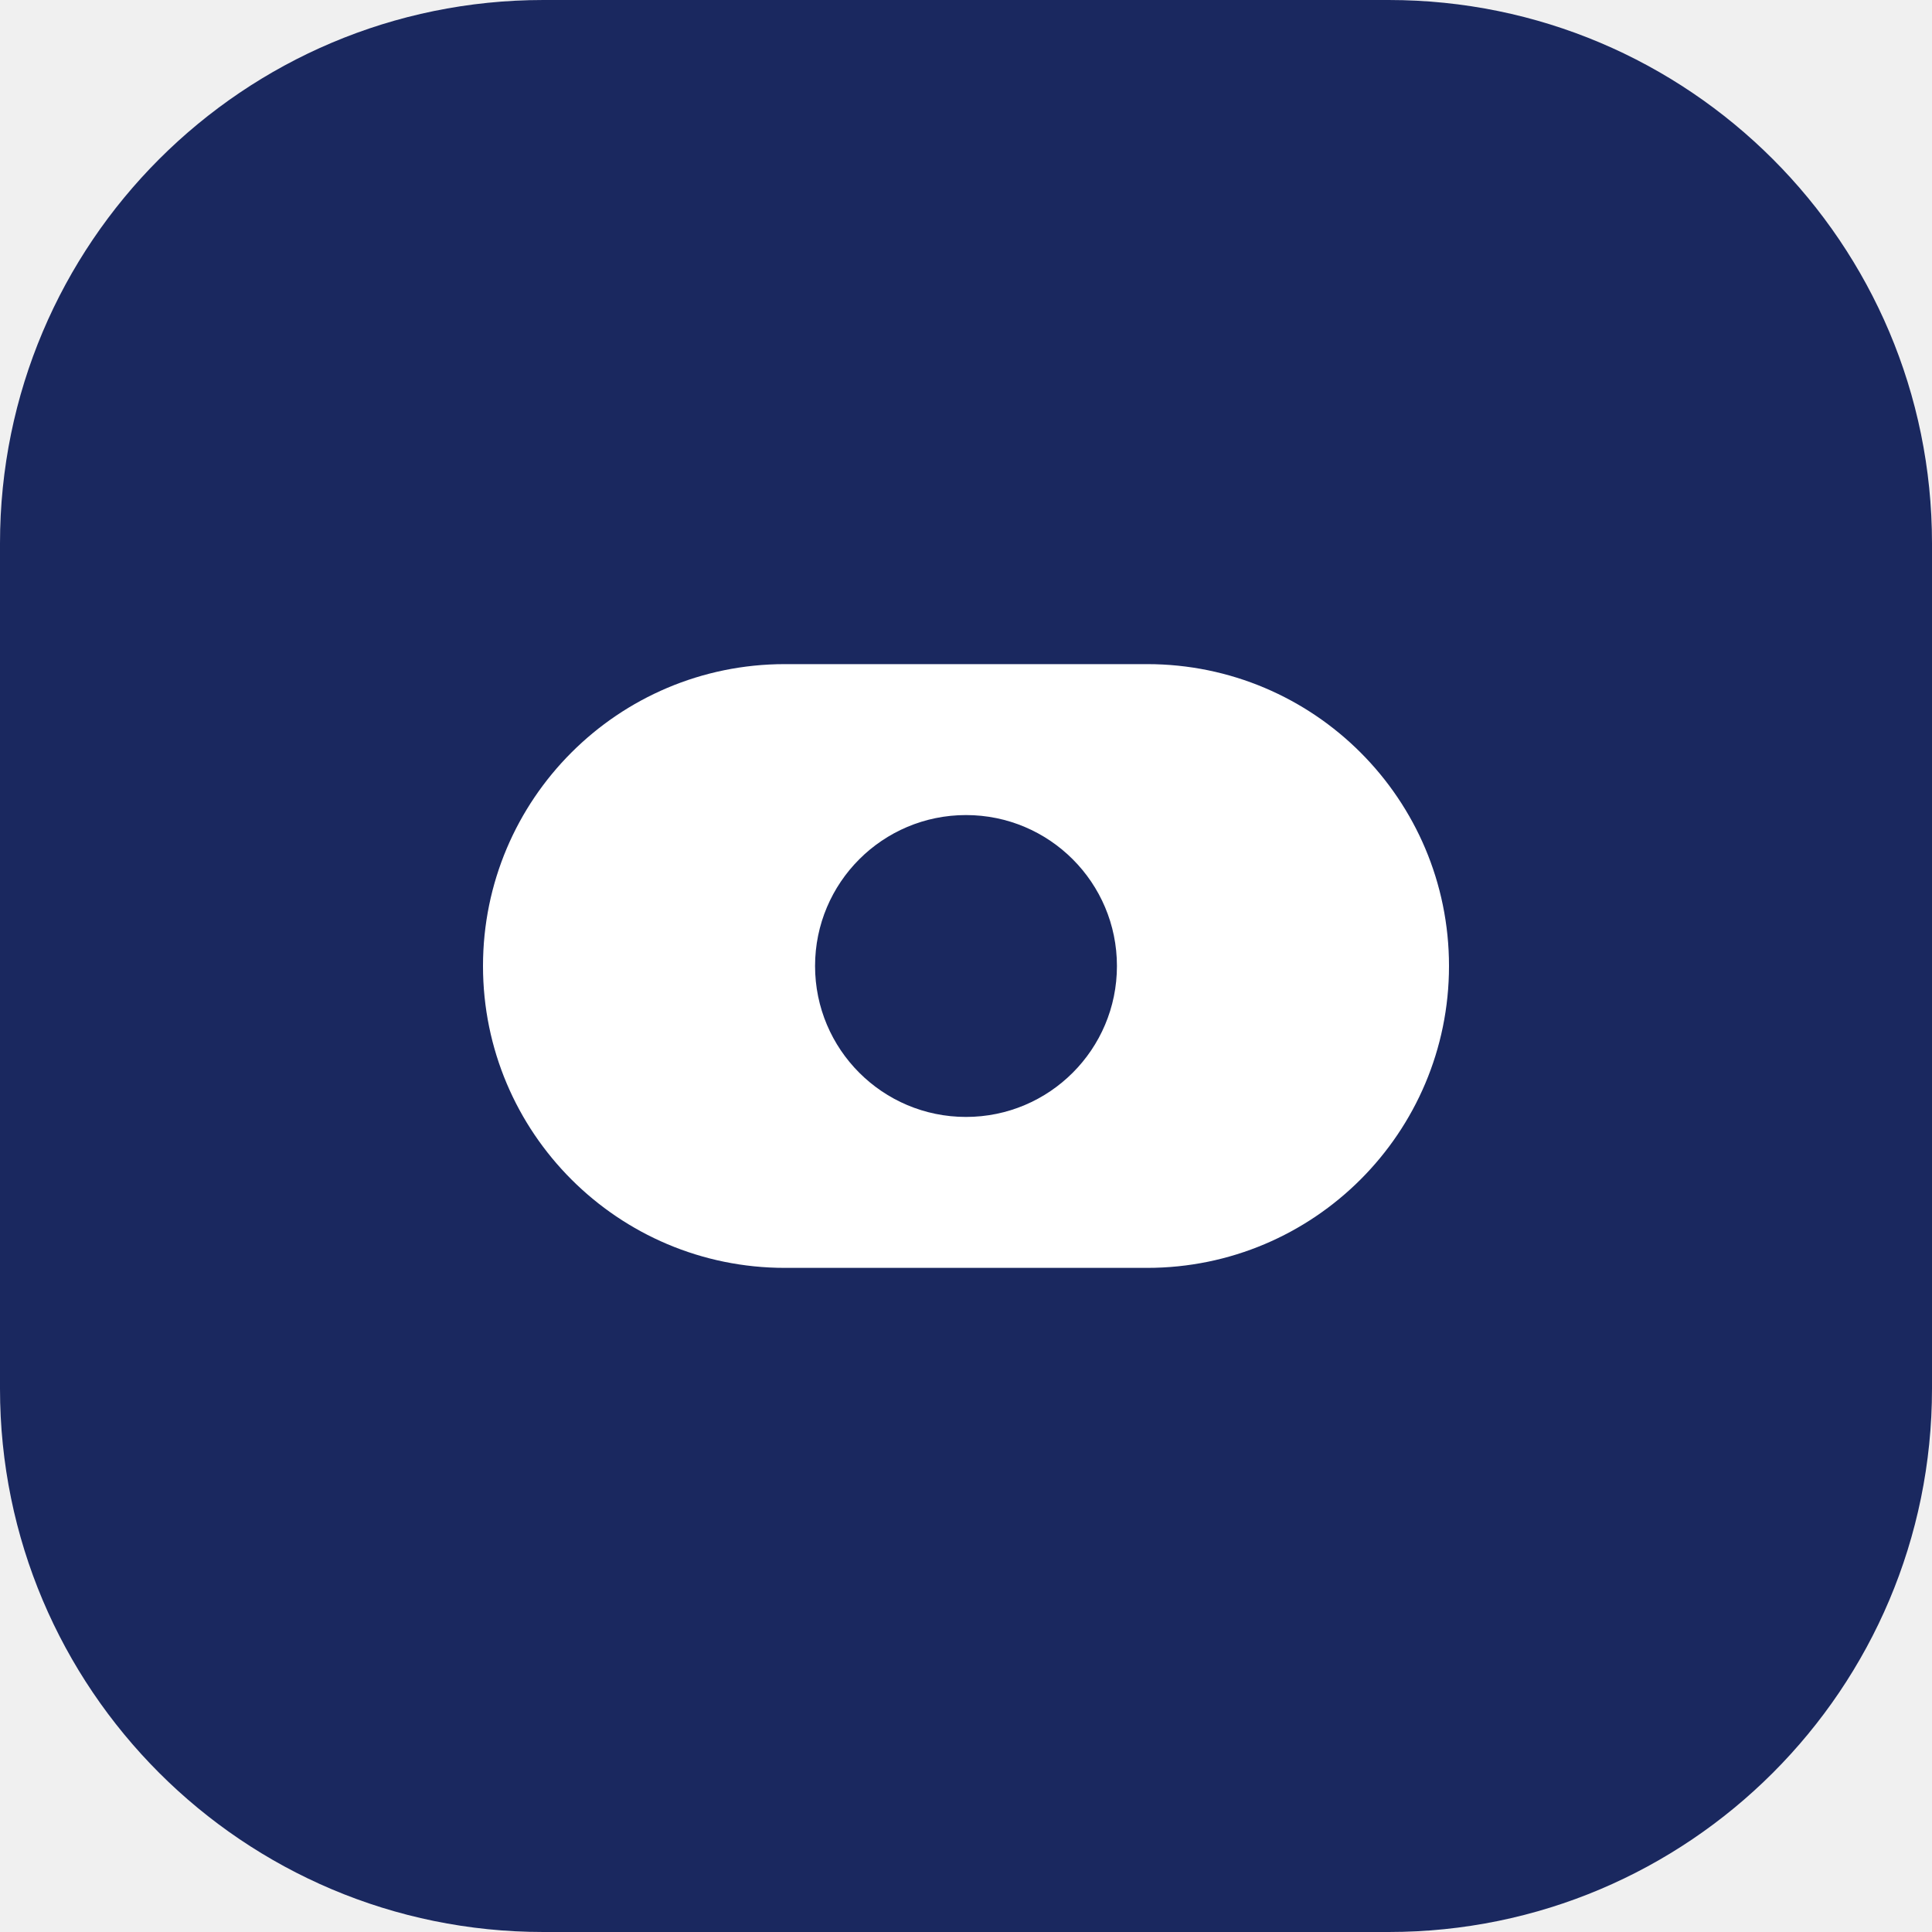
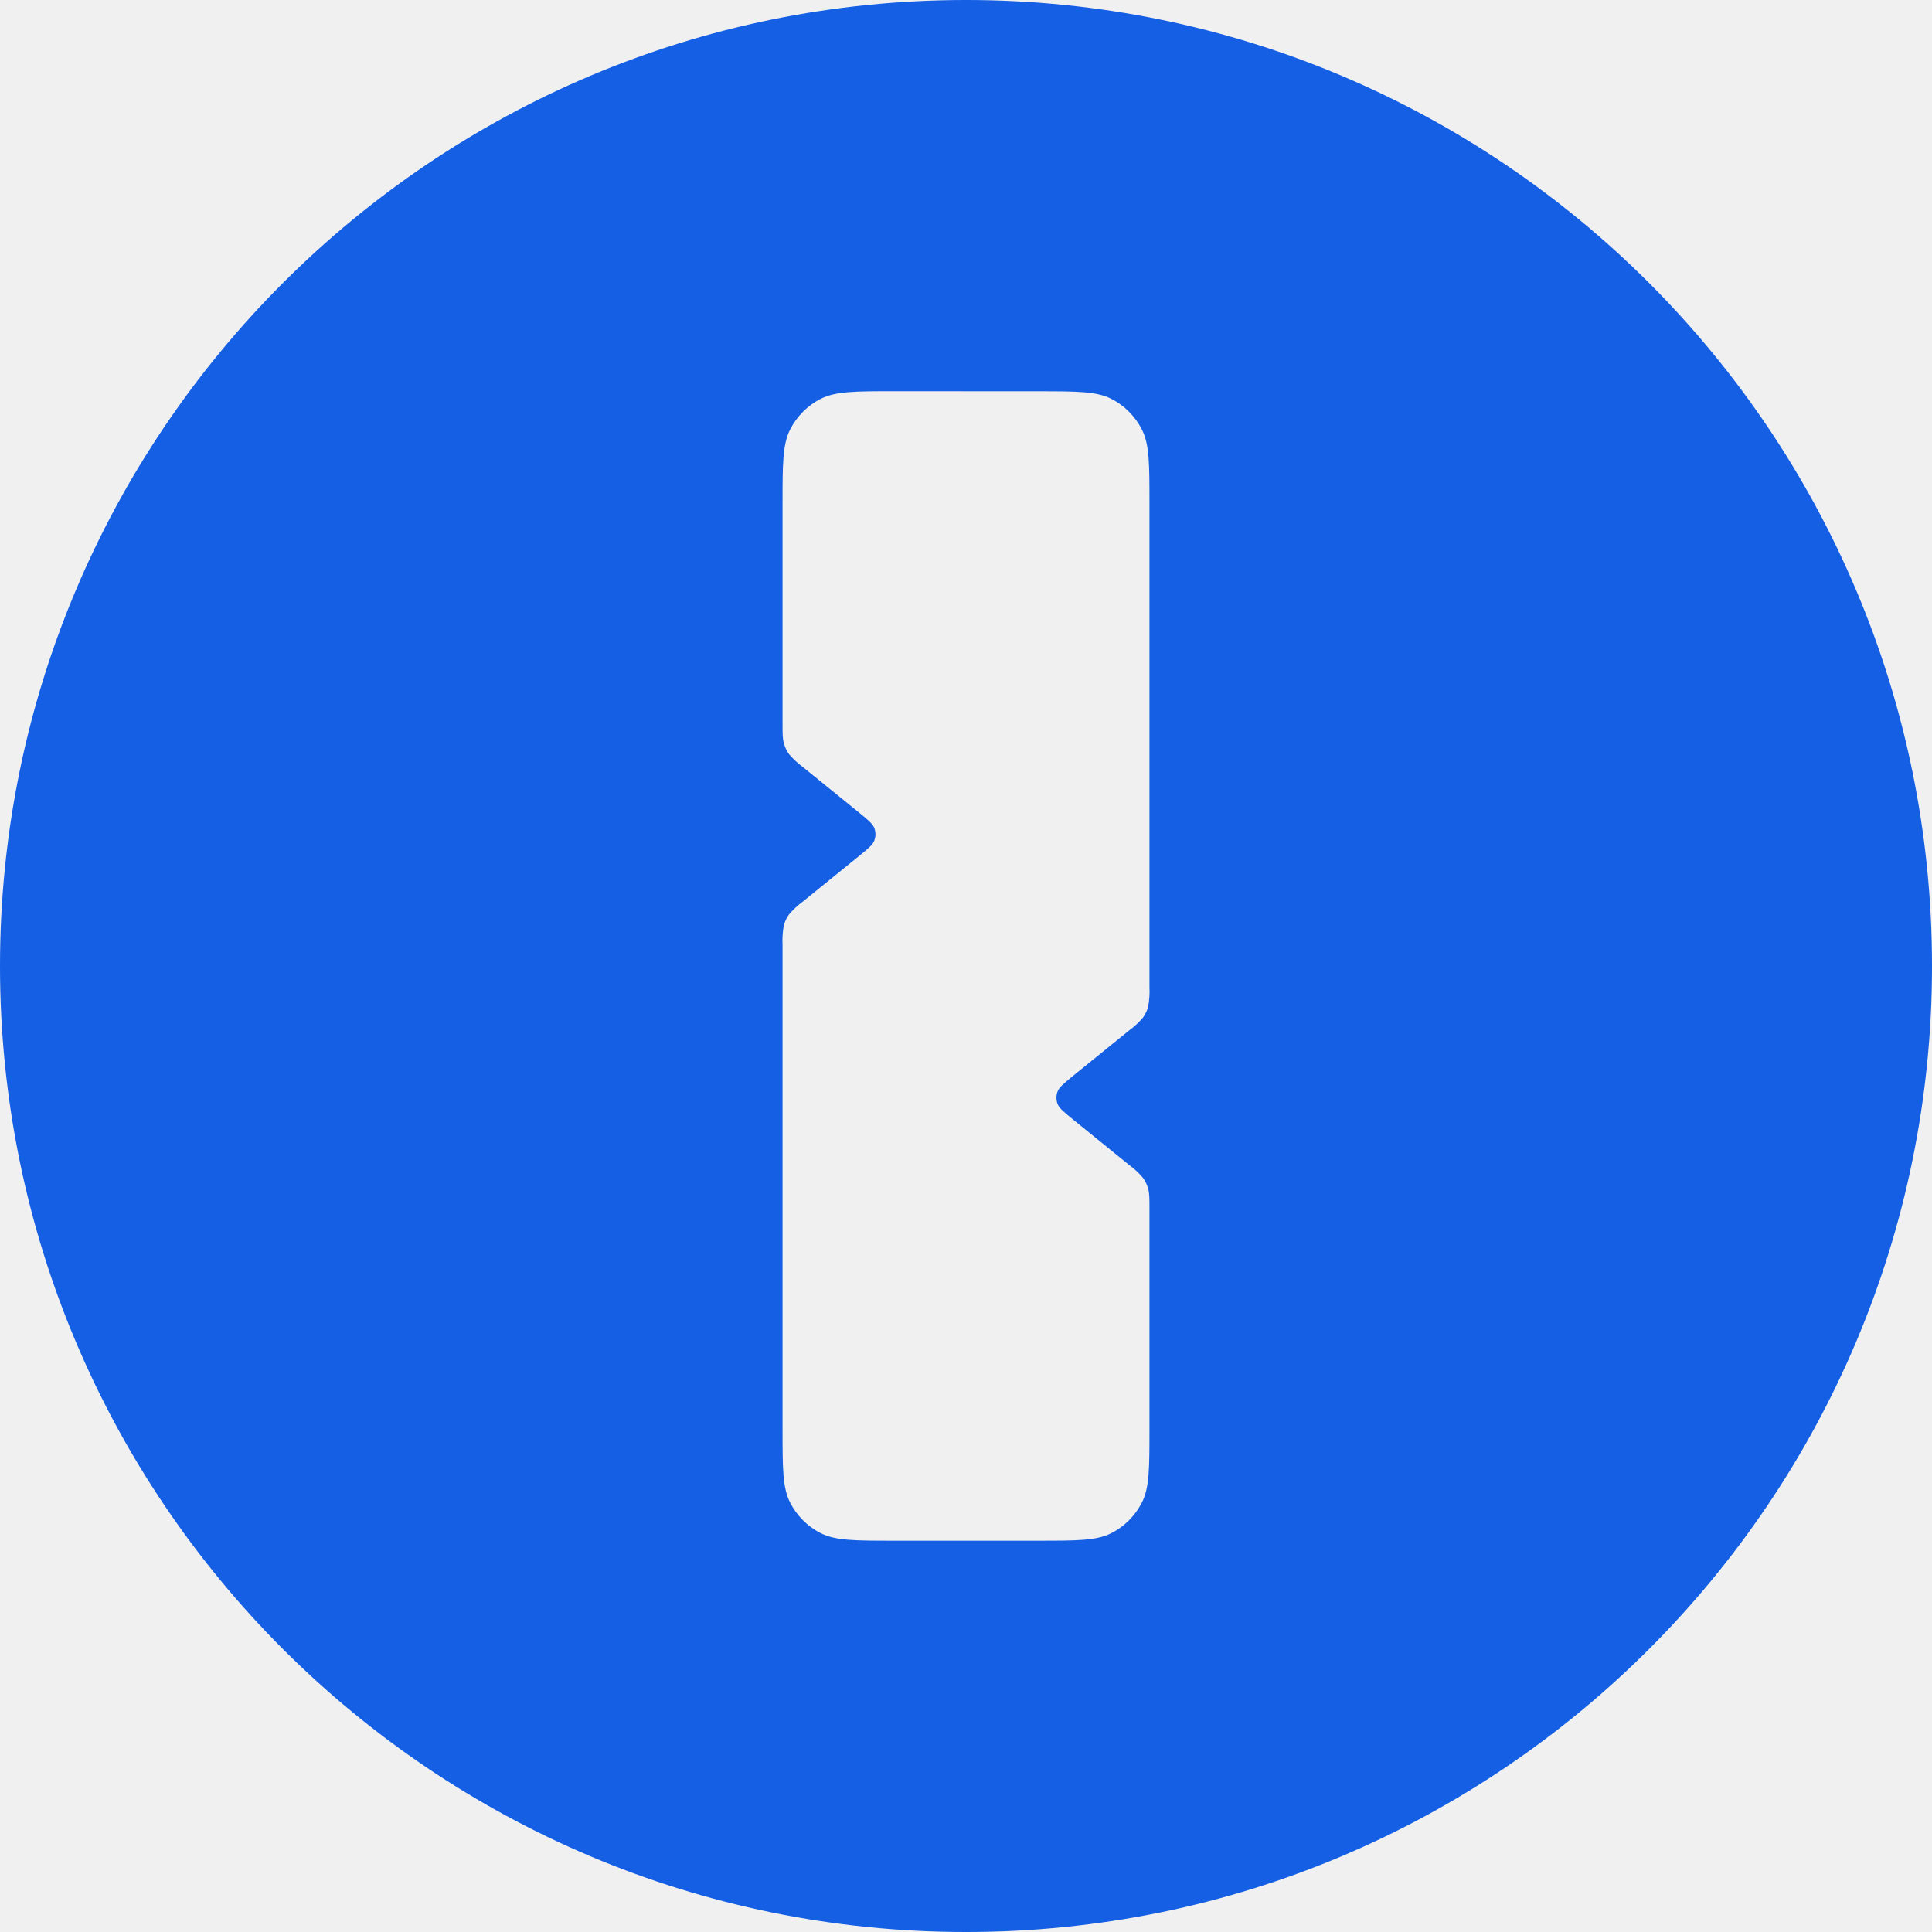
- <svg xmlns="http://www.w3.org/2000/svg" viewBox="0 0 64 64">
-   <rect width="64" height="64" rx="18" fill="#1A285F" />
-   <rect x="16" y="22" width="32" height="20" rx="10" fill="#fff" />
-   <circle cx="32" cy="32" r="5" fill="#1A285F" />
+ <svg xmlns="http://www.w3.org/2000/svg" fill="#145FE4" role="img" viewBox="0 0 24 24">
+   <path d="M12 0c6.627 0 12 5.373 12 12 0 6.628-5.373 12-12 12S0 18.628 0 12C0 5.373 5.373 0 12 0m-.893 4.86c-.485 0-.727.001-.913.095a.87.87 0 0 0-.378.379c-.094.185-.095.428-.095.912v2.747c0 .12 0 .182.016.238q.02.075.065.138a1 1 0 0 0 .175.162l.695.564c.113.092.17.139.19.194a.22.22 0 0 1 0 .15c-.02.056-.077.102-.19.194l-.695.564a1 1 0 0 0-.175.162.4.4 0 0 0-.065.138 1 1 0 0 0-.016.238v6.019c0 .485 0 .728.095.913a.87.87 0 0 0 .378.378c.186.094.428.094.913.094h1.786c.485 0 .727 0 .913-.094a.87.87 0 0 0 .378-.378c.095-.185.095-.428.095-.913v-2.747c0-.12 0-.182-.016-.238a.4.4 0 0 0-.065-.138 1 1 0 0 0-.175-.162l-.695-.564c-.113-.092-.17-.138-.191-.193a.22.22 0 0 1 0-.152c.02-.055.078-.1.19-.193l.696-.564a1 1 0 0 0 .175-.162.4.4 0 0 0 .065-.138 1 1 0 0 0 .016-.238V6.246c0-.484 0-.727-.095-.912a.87.87 0 0 0-.378-.379c-.186-.094-.428-.094-.913-.094Z" />
</svg>
